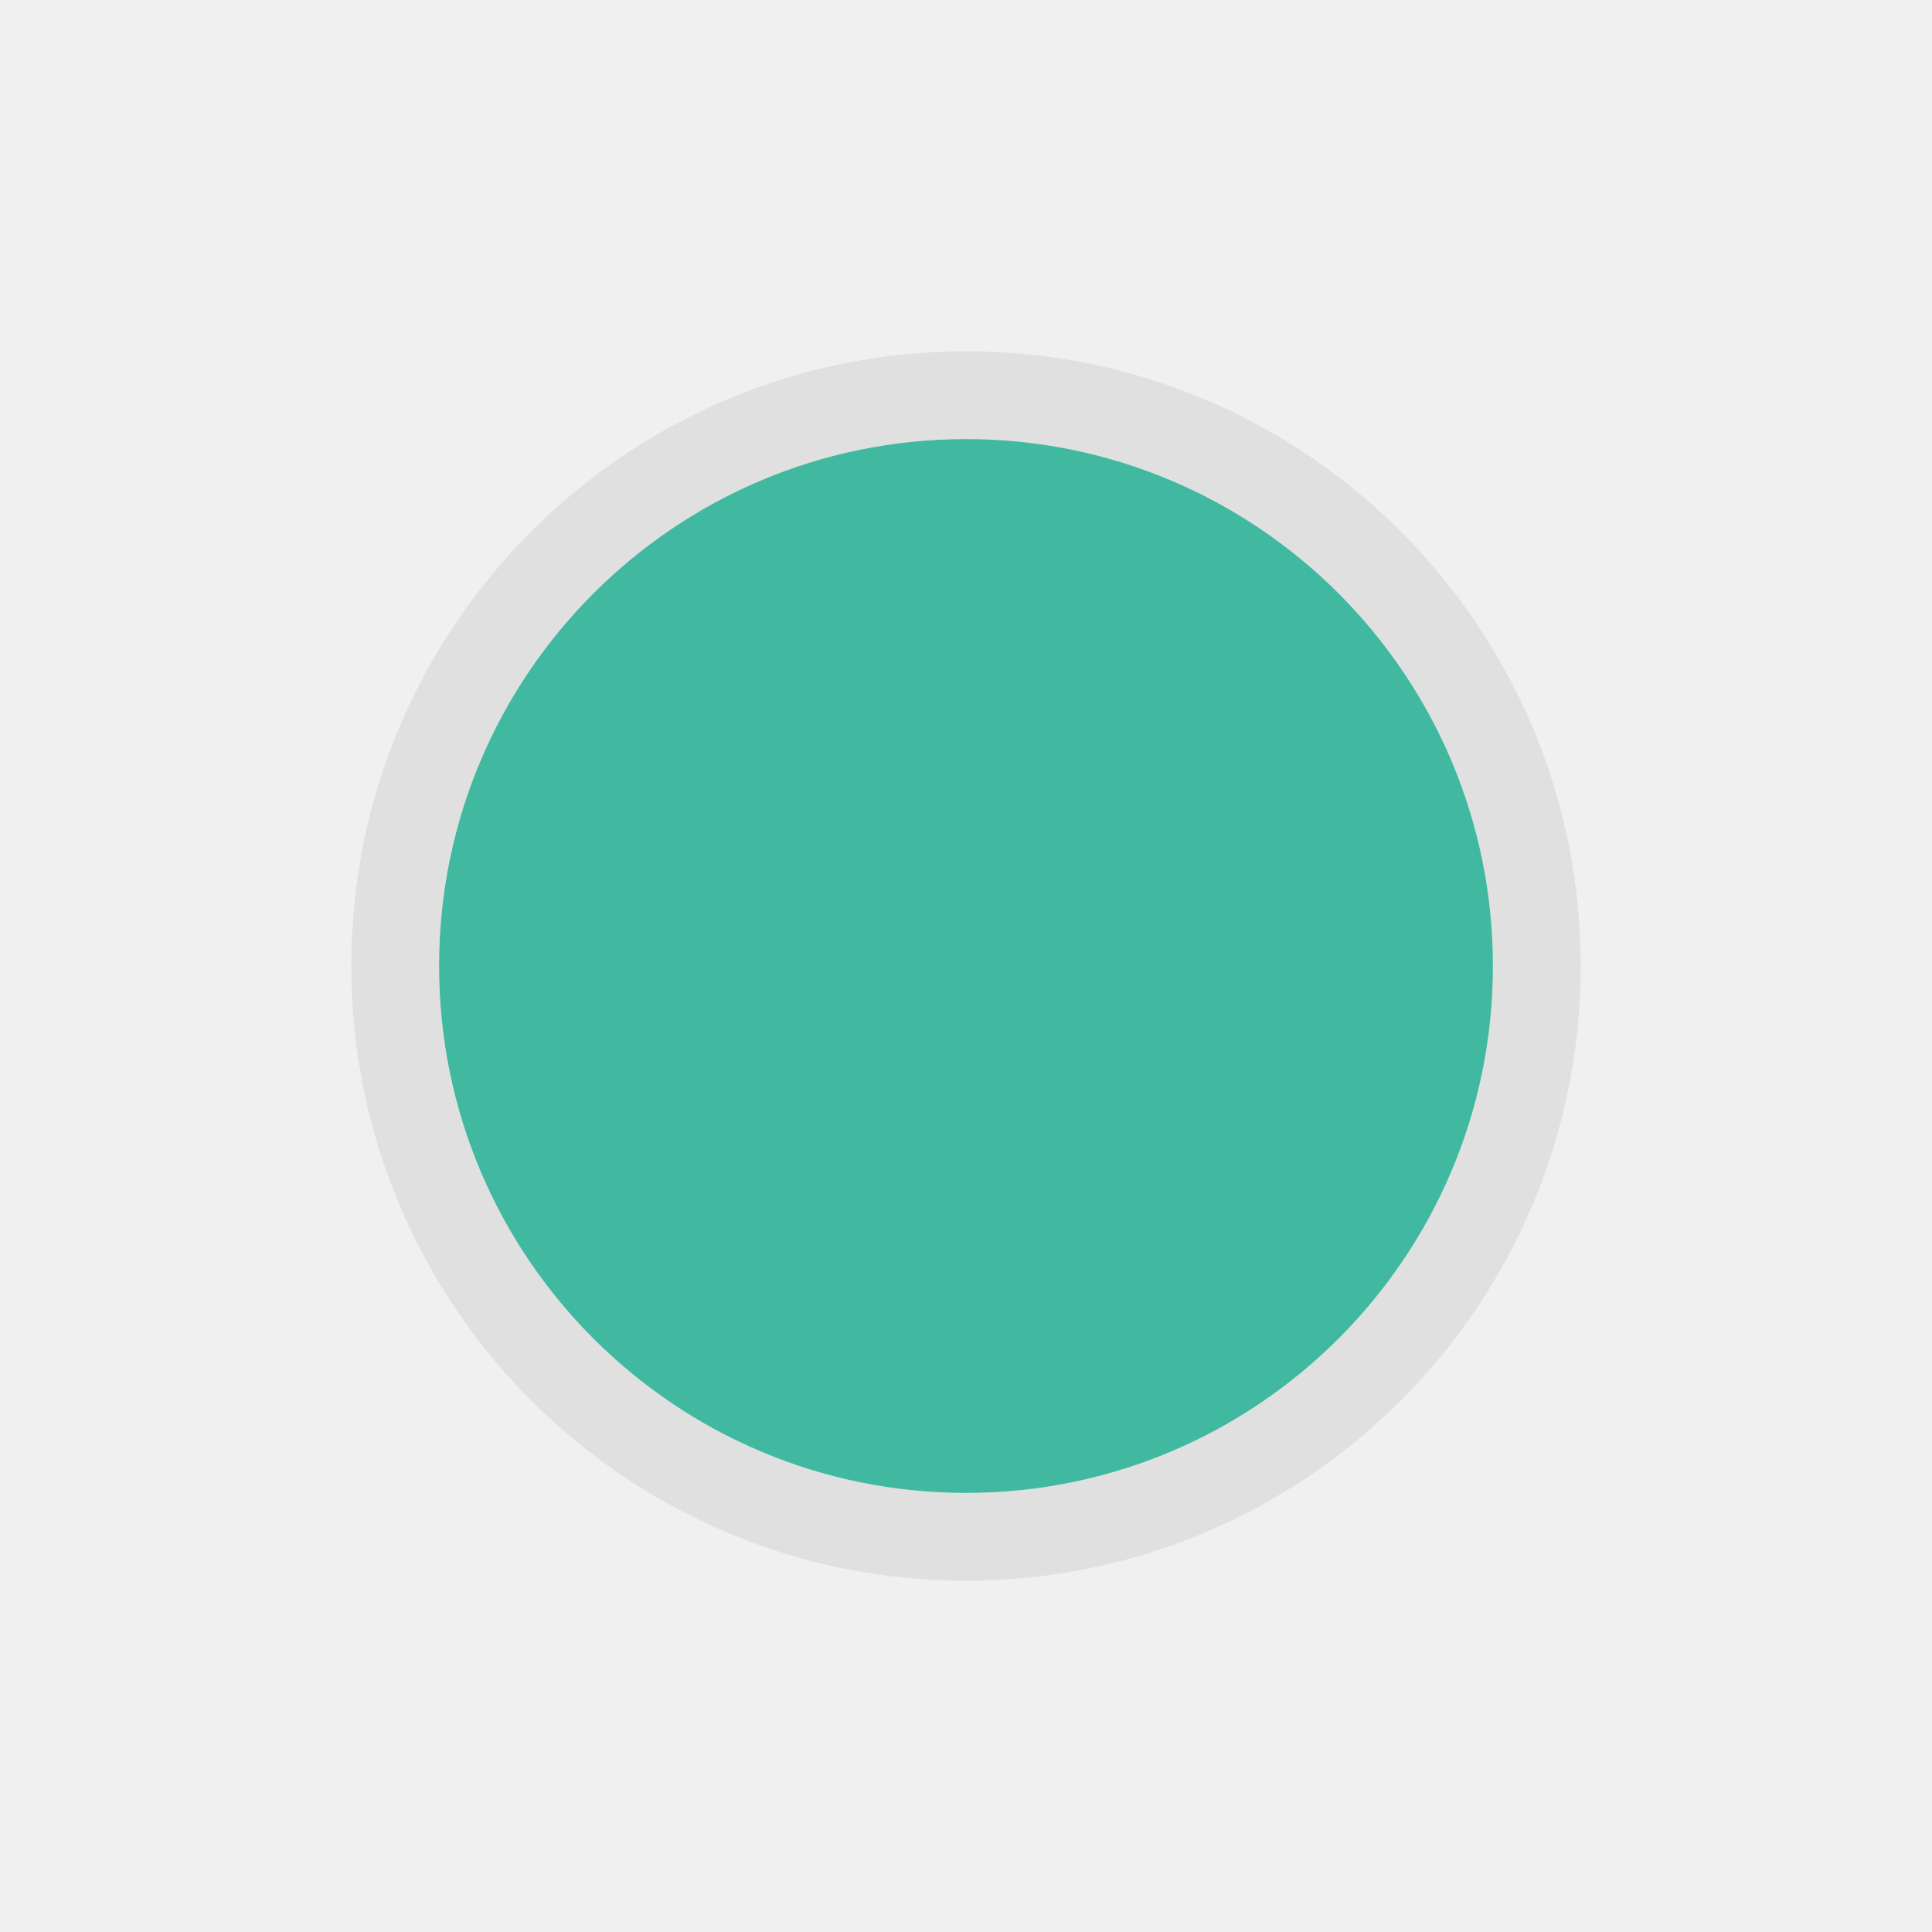
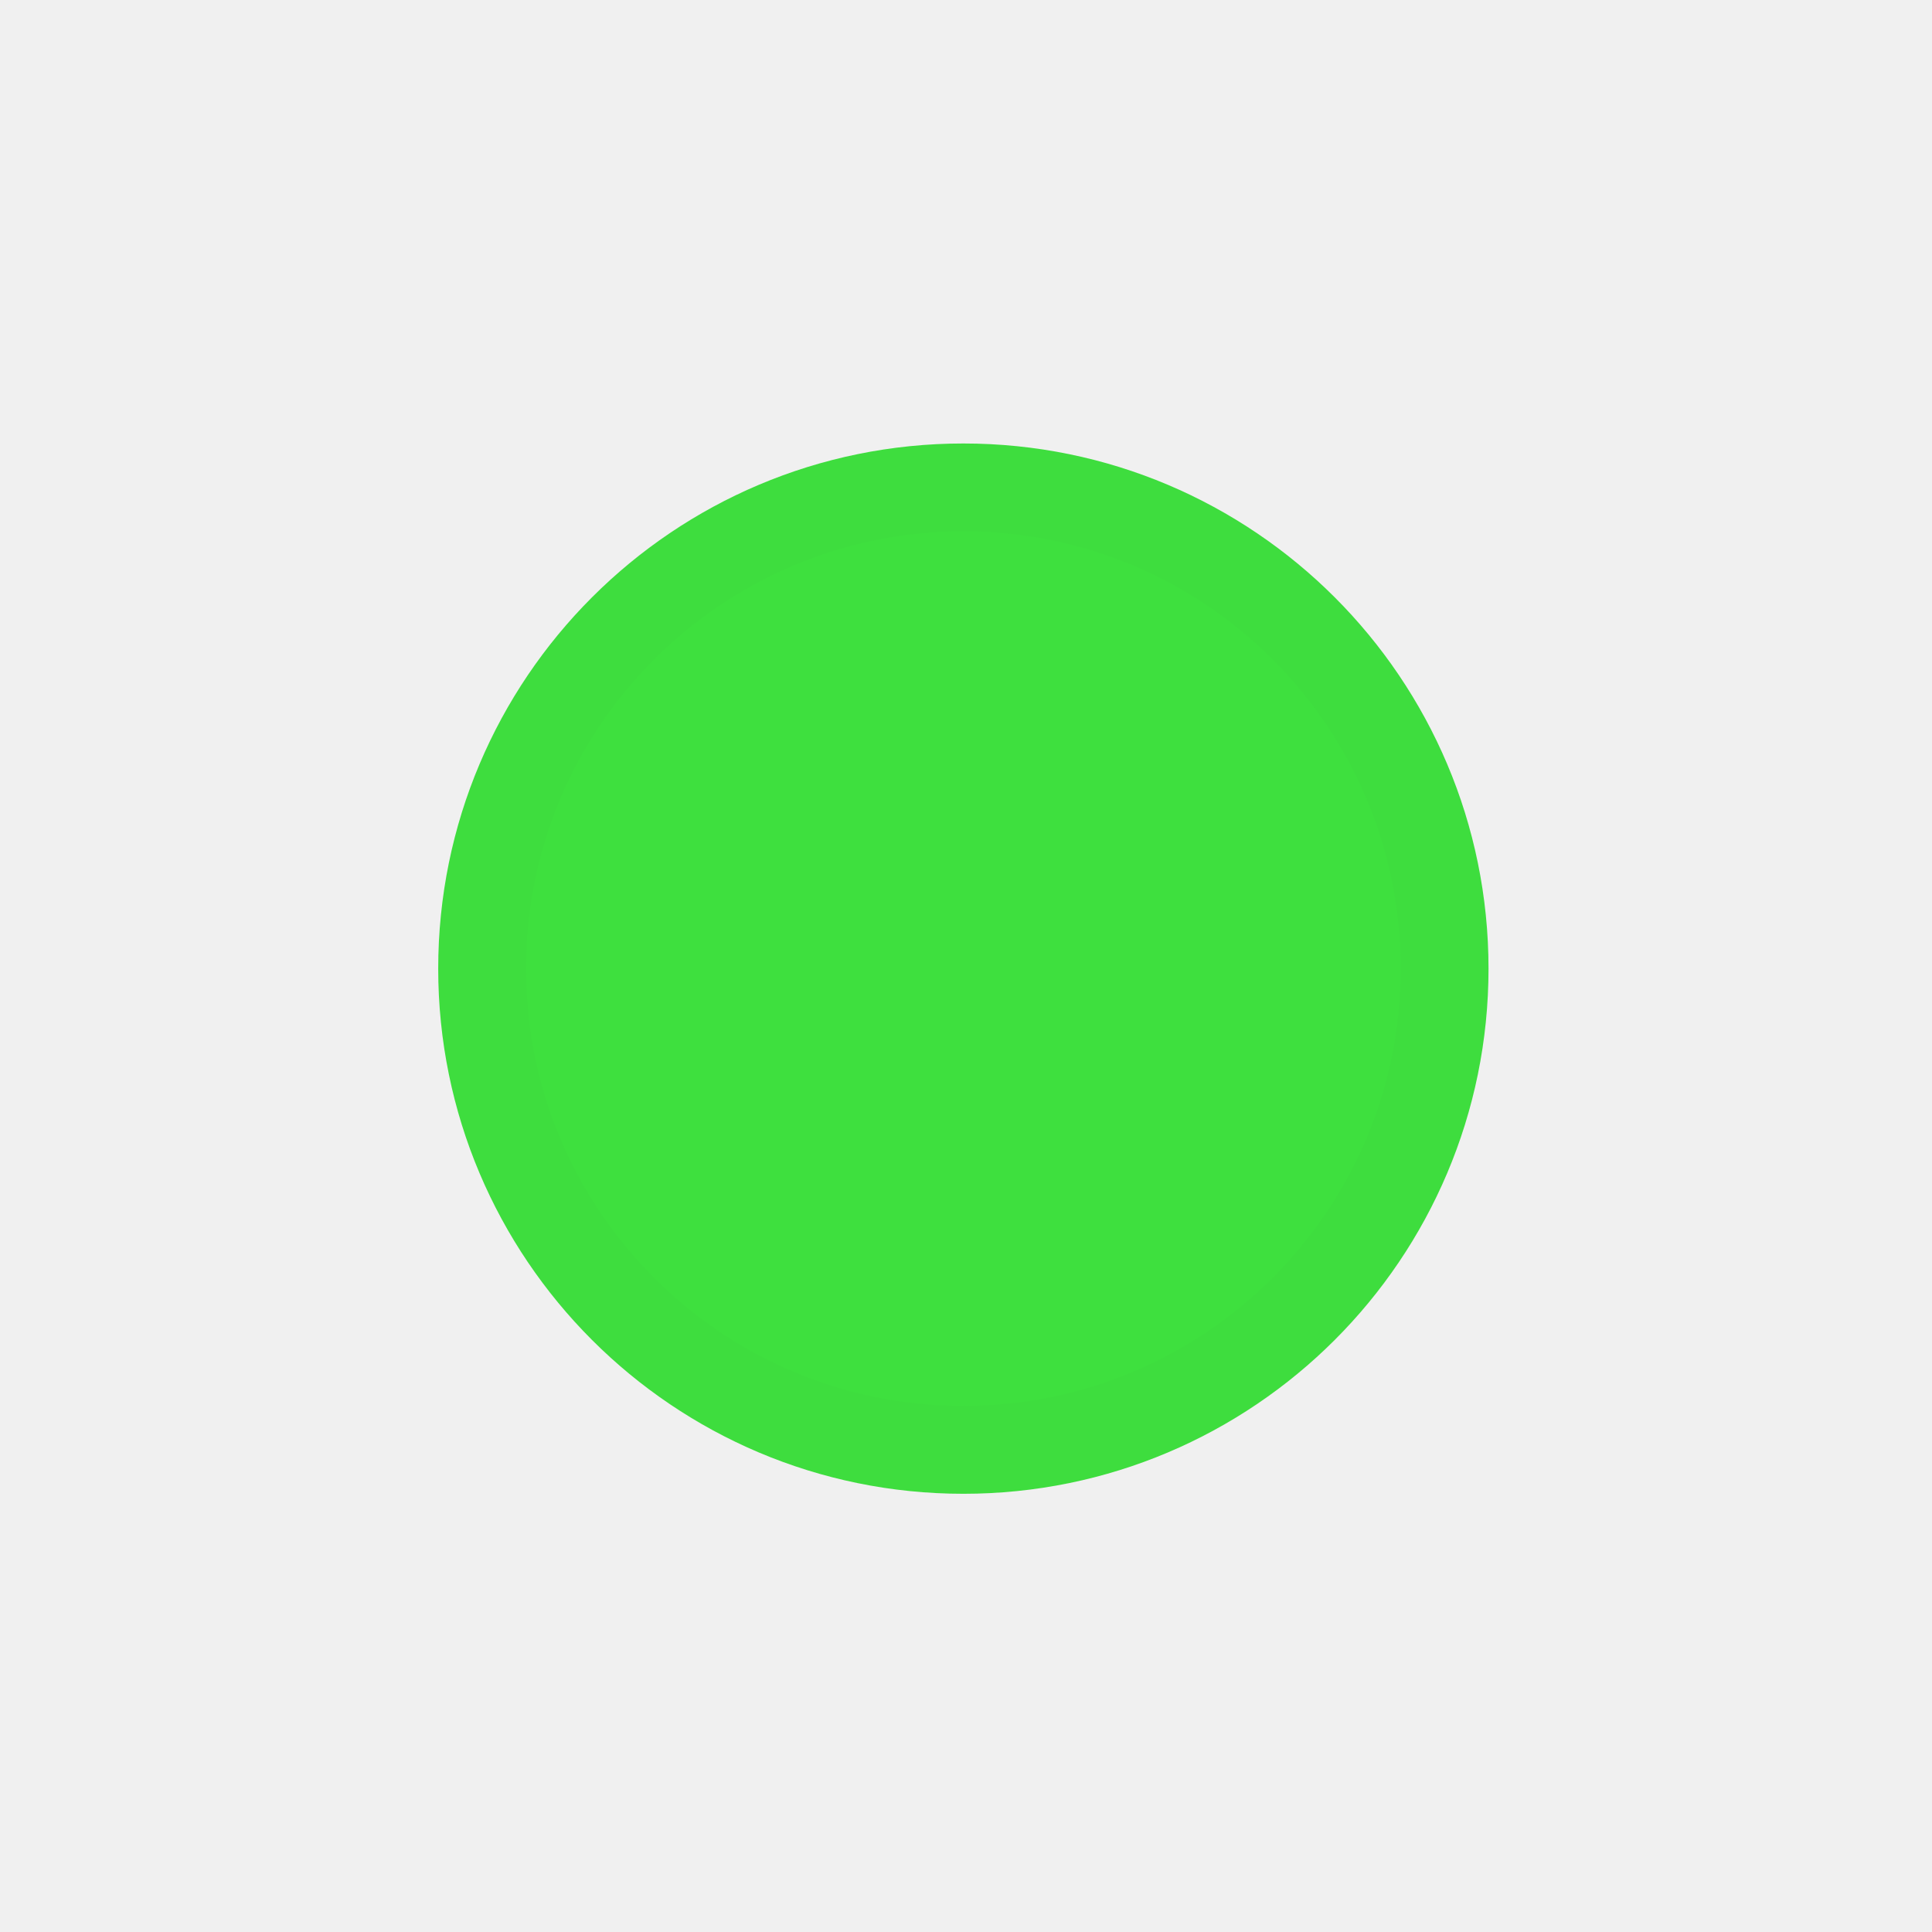
- <svg xmlns="http://www.w3.org/2000/svg" xmlns:xlink="http://www.w3.org/1999/xlink" id="svg4306" width="22" height="22" version="1.1" style="enable-background:new">
-   <defs id="defs22" />
-   <g id="active-center">
-     <rect ry="0" rx="0" y="9.5367432e-07" x="9.5367432e-07" height="22" width="22" id="rect962" style="opacity:0;fill:#000000;fill-opacity:1;fill-rule:evenodd;stroke:none;stroke-width:3;stroke-linecap:round;stroke-linejoin:round;stroke-miterlimit:4;stroke-dasharray:none;stroke-opacity:1;paint-order:fill markers stroke" />
-     <g transform="translate(-510,188.6378)" id="titlebutton-maximize" style="display:inline">
-       <g transform="translate(-781,-432.6378)" style="display:inline;opacity:1" id="g4891-6">
-         <ellipse ry="6" rx="6" id="path4068-7-5-9-6-7-2-4-9" style="display:inline;opacity:0.95;fill:#2eb398;fill-opacity:0.953;stroke:none;stroke-width:0;stroke-linecap:butt;stroke-linejoin:miter;stroke-miterlimit:4;stroke-dasharray:none;stroke-dashoffset:0;stroke-opacity:1" cx="1302" cy="255" />
-         <path id="path4068-7-5-9-6-7-2-5-78-3" d="m 1302,248 a 7,7 0 0 0 -7,7 7,7 0 0 0 7,7 7,7 0 0 0 7,-7 7,7 0 0 0 -7,-7 z m 0,1 a 6,6 0 0 1 6,6 6,6 0 0 1 -6,6 6,6 0 0 1 -6,-6 6,6 0 0 1 6,-6 z" style="display:inline;opacity:0.15;fill:#888888;fill-opacity:1;stroke:none;stroke-width:0;stroke-linecap:butt;stroke-linejoin:miter;stroke-miterlimit:4;stroke-dasharray:none;stroke-dashoffset:0;stroke-opacity:1" />
-         <g style="fill:#c0e3ff;fill-opacity:1" transform="translate(1294,247)" id="g4806-9-7">
-           <g id="layer9-78-7-4" style="display:inline;fill:#c0e3ff;fill-opacity:1" transform="translate(-81.0002,-967)" />
-           <g style="fill:#c0e3ff;fill-opacity:1" id="layer10-3-3-5" transform="translate(-81.0002,-967)" />
-           <g style="fill:#c0e3ff;fill-opacity:1" id="layer11-19-75-2" transform="translate(-81.0002,-967)" />
-           <g style="fill:#c0e3ff;fill-opacity:1" id="layer13-4-9-5" transform="translate(-81.0002,-967)" />
-           <g style="fill:#c0e3ff;fill-opacity:1" id="layer14-8-5-4" transform="translate(-81.0002,-967)" />
-           <g id="layer15-5-8-7" style="display:inline;fill:#c0e3ff;fill-opacity:1" transform="translate(-81.0002,-967)" />
-           <g id="g71291-1-7-4" style="display:inline;fill:#c0e3ff;fill-opacity:1" transform="translate(-81.0002,-967)" />
-           <g id="g4953-7-1-4" style="display:inline;fill:#c0e3ff;fill-opacity:1" transform="translate(-81.0002,-967)" />
-           <g id="layer12-3-0-3" style="display:inline;fill:#c0e3ff;fill-opacity:1" transform="translate(-81.0002,-967)" />
+ <svg xmlns="http://www.w3.org/2000/svg" xmlns:xlink="http://www.w3.org/1999/xlink" width="22" height="22" enable-background="new" version="1.1">
+   <g class="layer">
+     <g id="inactive-center" transform="translate(-4.482338,0.7910008)">
+       <g display="inline" id="titlebutton-maximize-backdrop" transform="translate(-475.4153,188.6378)">
+         <g display="inline" id="g6472" transform="translate(-781,-432.6378)">
+           <ellipse cx="1302" cy="255" display="inline" fill="#888888" id="ellipse6448" opacity="0.95" rx="6" ry="6" stroke-dashoffset="0" stroke-miterlimit="4" stroke-width="0" />
+           <path d="m1302,248a7,7 0 0 0 -7,7a7,7 0 0 0 7,7a7,7 0 0 0 7,-7a7,7 0 0 0 -7,-7zm0,1a6,6 0 0 1 6,6a6,6 0 0 1 -6,6a6,6 0 0 1 -6,-6a6,6 0 0 1 6,-6z" display="inline" fill="#888888" id="path6450" opacity="0.15" stroke-dashoffset="0" stroke-miterlimit="4" stroke-width="0" />
+           <g fill="#c0e3ff" id="g6470" transform="translate(1294,247)">
+             <g display="inline" fill="#c0e3ff" id="g6452" transform="translate(-81.0002,-967)" />
+             <g fill="#c0e3ff" id="g6454" transform="translate(-81.0002,-967)" />
+             <g fill="#c0e3ff" id="g6456" transform="translate(-81.0002,-967)" />
+             <g fill="#c0e3ff" id="g6458" transform="translate(-81.0002,-967)" />
+             <g fill="#c0e3ff" id="g6460" transform="translate(-81.0002,-967)" />
+             <g display="inline" fill="#c0e3ff" id="g6462" transform="translate(-81.0002,-967)" />
+             <g display="inline" fill="#c0e3ff" id="g6464" transform="translate(-81.0002,-967)" />
+             <g display="inline" fill="#c0e3ff" id="g6466" transform="translate(-81.0002,-967)" />
+             <g display="inline" fill="#c0e3ff" id="g6468" transform="translate(-81.0002,-967)" />
+           </g>
        </g>
+         <rect display="inline" fill="none" height="16" id="rect6474" stroke-dashoffset="0" stroke-miterlimit="4" stroke-opacity="0" width="16" x="513" y="-185.64" />
      </g>
-       <rect style="display:inline;opacity:1;fill:none;fill-opacity:1;stroke:none;stroke-width:1;stroke-linecap:butt;stroke-linejoin:miter;stroke-miterlimit:4;stroke-dasharray:none;stroke-dashoffset:0;stroke-opacity:0" id="rect17883-0-0" width="16" height="16" x="513" y="-185.638" />
+       <rect fill="#000000" fill-rule="evenodd" height="22" id="rect964" opacity="0" stroke-linecap="round" stroke-linejoin="round" stroke-miterlimit="4" stroke-width="3" width="22" x="34.58" y="0" />
    </g>
-   </g>
-   <g id="inactive-center" transform="translate(-4.482338,0.7910008)">
-     <g style="display:inline" id="titlebutton-maximize-backdrop" transform="translate(-475.4153,188.6378)">
-       <g id="g6472" style="display:inline;opacity:1" transform="translate(-781,-432.6378)">
-         <ellipse cy="255" cx="1302" style="display:inline;opacity:0.95;fill:#888888;fill-opacity:1;stroke:none;stroke-width:0;stroke-linecap:butt;stroke-linejoin:miter;stroke-miterlimit:4;stroke-dasharray:none;stroke-dashoffset:0;stroke-opacity:1" id="ellipse6448" rx="6" ry="6" />
-         <path style="display:inline;opacity:0.15;fill:#888888;fill-opacity:1;stroke:none;stroke-width:0;stroke-linecap:butt;stroke-linejoin:miter;stroke-miterlimit:4;stroke-dasharray:none;stroke-dashoffset:0;stroke-opacity:1" d="m 1302,248 a 7,7 0 0 0 -7,7 7,7 0 0 0 7,7 7,7 0 0 0 7,-7 7,7 0 0 0 -7,-7 z m 0,1 a 6,6 0 0 1 6,6 6,6 0 0 1 -6,6 6,6 0 0 1 -6,-6 6,6 0 0 1 6,-6 z" id="path6450" />
-         <g id="g6470" transform="translate(1294,247)" style="fill:#c0e3ff;fill-opacity:1">
-           <g transform="translate(-81.0002,-967)" style="display:inline;fill:#c0e3ff;fill-opacity:1" id="g6452" />
-           <g transform="translate(-81.0002,-967)" id="g6454" style="fill:#c0e3ff;fill-opacity:1" />
-           <g transform="translate(-81.0002,-967)" id="g6456" style="fill:#c0e3ff;fill-opacity:1" />
-           <g transform="translate(-81.0002,-967)" id="g6458" style="fill:#c0e3ff;fill-opacity:1" />
-           <g transform="translate(-81.0002,-967)" id="g6460" style="fill:#c0e3ff;fill-opacity:1" />
-           <g transform="translate(-81.0002,-967)" style="display:inline;fill:#c0e3ff;fill-opacity:1" id="g6462" />
-           <g transform="translate(-81.0002,-967)" style="display:inline;fill:#c0e3ff;fill-opacity:1" id="g6464" />
-           <g transform="translate(-81.0002,-967)" style="display:inline;fill:#c0e3ff;fill-opacity:1" id="g6466" />
-           <g transform="translate(-81.0002,-967)" style="display:inline;fill:#c0e3ff;fill-opacity:1" id="g6468" />
-         </g>
-       </g>
-       <rect y="-185.638" x="513" height="16" width="16" id="rect6474" style="display:inline;opacity:1;fill:none;fill-opacity:1;stroke:none;stroke-width:1;stroke-linecap:butt;stroke-linejoin:miter;stroke-miterlimit:4;stroke-dasharray:none;stroke-dashoffset:0;stroke-opacity:0" />
-     </g>
-     <rect style="opacity:0;fill:#000000;fill-opacity:1;fill-rule:evenodd;stroke:none;stroke-width:3;stroke-linecap:round;stroke-linejoin:round;stroke-miterlimit:4;stroke-dasharray:none;stroke-opacity:1;paint-order:fill markers stroke" id="rect964" width="22" height="22" x="34.585" y="9.5367432e-07" rx="0" ry="0" />
-   </g>
-   <use x="0" y="0" xlink:href="#g1000" id="use1002" transform="translate(28.47603)" width="100%" height="100%" />
-   <use x="0" y="0" xlink:href="#inactive-center" id="deactivated-center" transform="translate(32.16737)" width="100%" height="100%" />
-   <g style="display:inline" id="hover-center" transform="translate(-66.77528,94.88143)">
-     <ellipse ry="8.25" rx="8.25" id="ellipse4862" style="display:inline;opacity:0.95;fill:#2eb398;fill-opacity:0.953;stroke:none;stroke-width:0;stroke-linecap:butt;stroke-linejoin:miter;stroke-miterlimit:4;stroke-dasharray:none;stroke-dashoffset:0;stroke-opacity:1" cx="79.428" cy="-54.631" />
-     <path id="path4864" d="m 79.428,-64.256 a 9.625,9.625 0 0 0 -9.625,9.625 9.625,9.625 0 0 0 9.625,9.625 9.625,9.625 0 0 0 9.625,-9.625 9.625,9.625 0 0 0 -9.625,-9.625 z m 0,1.375 a 8.25,8.25 0 0 1 8.25,8.25 8.25,8.25 0 0 1 -8.25,8.25 8.25,8.25 0 0 1 -8.25,-8.25 8.25,8.25 0 0 1 8.25,-8.25 z" style="display:inline;opacity:0.15;fill:#888888;fill-opacity:1;stroke:none;stroke-width:0;stroke-linecap:butt;stroke-linejoin:miter;stroke-miterlimit:4;stroke-dasharray:none;stroke-dashoffset:0;stroke-opacity:1" />
-     <g clip-path="none" style="fill:#c0e3ff;fill-opacity:1" transform="matrix(1.375,0,0,1.375,68.11301,-65.7849)" id="g4886">
-       <g id="g4866" style="display:inline;fill:#c0e3ff;fill-opacity:1" transform="translate(-81.0002,-967)" />
-       <g style="fill:#c0e3ff;fill-opacity:1" id="g4868" transform="translate(-81.0002,-967)" />
-       <g style="fill:#c0e3ff;fill-opacity:1" id="g4870" transform="translate(-81.0002,-967)" />
-       <g style="fill:#c0e3ff;fill-opacity:1" id="g4872" transform="translate(-81.0002,-967)" />
-       <g style="fill:#c0e3ff;fill-opacity:1" id="g4874" transform="translate(-81.0002,-967)" />
-       <g id="g4876" style="display:inline;fill:#c0e3ff;fill-opacity:1" transform="translate(-81.0002,-967)" />
-       <g id="g4878" style="display:inline;fill:#c0e3ff;fill-opacity:1" transform="translate(-81.0002,-967)" />
-       <g id="g4880" style="display:inline;fill:#c0e3ff;fill-opacity:1" transform="translate(-81.0002,-967)" />
-       <g id="g4884" style="display:inline;fill:#c0e3ff;fill-opacity:1" transform="translate(-81.0002,-967)">
-         <path id="path4882" style="opacity:1;fill:#ffffff;fill-opacity:1;fill-rule:evenodd;stroke:none" d="m 84.868,975.159 h 3.382 c 0.45,0 0.816,0.368 0.819,0.819 v 3.382 z" />
-         <path d="m 93.591,975.064 h -3.382 c -0.45,0 -0.816,-0.368 -0.819,-0.819 v -3.382 z" style="opacity:1;fill:#ffffff;fill-opacity:1;fill-rule:evenodd;stroke:none" id="path5284" />
+     <use height="100%" id="use1002" transform="translate(28.47603)" width="100%" x="0" xlink:href="#g1000" y="0" />
+     <use height="100%" id="deactivated-center" transform="translate(32.16737)" width="100%" x="0" xlink:href="#inactive-center" y="0" />
+     <rect display="inline" fill="none" height="22" id="rect4890" stroke-dashoffset="0" stroke-miterlimit="4" stroke-opacity="0" stroke-width="1.38" width="22" x="1.65" y="29.25" />
+     <ellipse cx="57.59" cy="-38.18" display="inline" fill="#3edd3e" fill-opacity="0.95" id="ellipse4862" opacity="0.95" rx="8.25" ry="8.25" stroke-dashoffset="0" stroke-miterlimit="4" stroke-width="0" transform="matrix(1 0 0 1 0 0)" />
+     <g clip-path="none" fill="#c0e3ff" id="g4886" transform="matrix(1.375 0 0 1.375 68.113 -65.7849)">
+       <g display="inline" fill="#c0e3ff" id="g4866" transform="translate(-81.0002 -967)" />
+       <g fill="#c0e3ff" id="g4868" transform="translate(-81.0002 -967)" />
+       <g fill="#c0e3ff" id="g4870" transform="translate(-81.0002 -967)" />
+       <g fill="#c0e3ff" id="g4872" transform="translate(-81.0002 -967)" />
+       <g fill="#c0e3ff" id="g4874" transform="translate(-81.0002 -967)" />
+       <g display="inline" fill="#c0e3ff" id="g4876" transform="translate(-81.0002 -967)" />
+       <g display="inline" fill="#c0e3ff" id="g4878" transform="translate(-81.0002 -967)" />
+       <g display="inline" fill="#c0e3ff" id="g4880" transform="translate(-81.0002 -967)" />
+       <g display="inline" fill="#c0e3ff" id="g4884" transform="translate(-81.0002 -967)">
+         <path d="m68.99,987.13l3.38,0c0.45,0 0.82,0.37 0.82,0.82l0,3.38l-4.2,-4.2z" fill="#ffffff" fill-rule="evenodd" id="path4882" />
+         <path d="m77.71,987.03l-3.38,0c-0.45,0 -0.82,-0.36 -0.82,-0.81l0,-3.39l4.2,4.2z" fill="#ffffff" fill-rule="evenodd" id="path5284" />
      </g>
    </g>
-     <rect y="-65.631" x="68.428" height="22" width="22" id="rect4890" style="display:inline;opacity:1;fill:none;fill-opacity:1;stroke:none;stroke-width:1.375;stroke-linecap:butt;stroke-linejoin:miter;stroke-miterlimit:4;stroke-dasharray:none;stroke-dashoffset:0;stroke-opacity:0" />
-   </g>
-   <g style="display:inline" id="pressed-center" transform="translate(-66.90415,124.8814)">
-     <ellipse cy="-54.631" cx="79.428" style="display:inline;opacity:0.95;fill:#2eb398;fill-opacity:0.953;stroke:none;stroke-width:0;stroke-linecap:butt;stroke-linejoin:miter;stroke-miterlimit:4;stroke-dasharray:none;stroke-dashoffset:0;stroke-opacity:1" id="ellipse5303" rx="8.25" ry="8.25" />
-     <path style="display:inline;opacity:0.15;fill:#888888;fill-opacity:1;stroke:none;stroke-width:0;stroke-linecap:butt;stroke-linejoin:miter;stroke-miterlimit:4;stroke-dasharray:none;stroke-dashoffset:0;stroke-opacity:1" d="m 79.428,-64.256 a 9.625,9.625 0 0 0 -9.625,9.625 9.625,9.625 0 0 0 9.625,9.625 9.625,9.625 0 0 0 9.625,-9.625 9.625,9.625 0 0 0 -9.625,-9.625 z m 0,1.375 a 8.25,8.25 0 0 1 8.25,8.25 8.25,8.25 0 0 1 -8.25,8.25 8.25,8.25 0 0 1 -8.25,-8.25 8.25,8.25 0 0 1 8.25,-8.25 z" id="path5305" />
-     <g id="g5329" transform="matrix(1.375,0,0,1.375,68.11301,-65.7849)" style="fill:#c0e3ff;fill-opacity:1" clip-path="none">
-       <g transform="translate(-81.0002,-967)" style="display:inline;fill:#c0e3ff;fill-opacity:1" id="g5307" />
-       <g transform="translate(-81.0002,-967)" id="g5309" style="fill:#c0e3ff;fill-opacity:1" />
-       <g transform="translate(-81.0002,-967)" id="g5311" style="fill:#c0e3ff;fill-opacity:1" />
-       <g transform="translate(-81.0002,-967)" id="g5313" style="fill:#c0e3ff;fill-opacity:1" />
-       <g transform="translate(-81.0002,-967)" id="g5315" style="fill:#c0e3ff;fill-opacity:1" />
-       <g transform="translate(-81.0002,-967)" style="display:inline;fill:#c0e3ff;fill-opacity:1" id="g5317" />
-       <g transform="translate(-81.0002,-967)" style="display:inline;fill:#c0e3ff;fill-opacity:1" id="g5319" />
-       <g transform="translate(-81.0002,-967)" style="display:inline;fill:#c0e3ff;fill-opacity:1" id="g5321" />
-       <g transform="translate(-81.0002,-967)" style="display:inline;fill:#c0e3ff;fill-opacity:1" id="g5327">
-         <path d="m 84.868,975.159 h 3.382 c 0.45,0 0.816,0.368 0.819,0.819 v 3.382 z" style="opacity:0.25;fill:#000000;fill-opacity:0.933;fill-rule:evenodd;stroke:none" id="path5323" />
-         <path id="path5325" style="opacity:0.25;fill:#000000;fill-opacity:0.933;fill-rule:evenodd;stroke:none" d="m 93.591,975.064 h -3.382 c -0.45,0 -0.816,-0.368 -0.819,-0.819 v -3.382 z" />
-       </g>
-     </g>
-     <rect style="display:inline;opacity:1;fill:none;fill-opacity:1;stroke:none;stroke-width:1.375;stroke-linecap:butt;stroke-linejoin:miter;stroke-miterlimit:4;stroke-dasharray:none;stroke-dashoffset:0;stroke-opacity:0" id="rect5331" width="22" height="22" x="68.428" y="-65.631" />
+     <path d="m57.59,-47.8a9.63,9.63 0 0 0 -9.63,9.63a9.63,9.63 0 0 0 9.63,9.62a9.63,9.63 0 0 0 9.62,-9.62a9.63,9.63 0 0 0 -9.62,-9.63zm0,1.38a8.25,8.25 0 0 1 8.25,8.25a8.25,8.25 0 0 1 -8.25,8.25a8.25,8.25 0 0 1 -8.25,-8.25a8.25,8.25 0 0 1 8.25,-8.25z" display="inline" fill="#888888" id="path4864" opacity="0.15" stroke-dashoffset="0" stroke-miterlimit="4" stroke-width="0" />
+     <circle cx="10.97" cy="11.03" fill="#3ee03e" id="svg_3" r="5.48" stroke="#3edd3e" />
  </g>
</svg>
